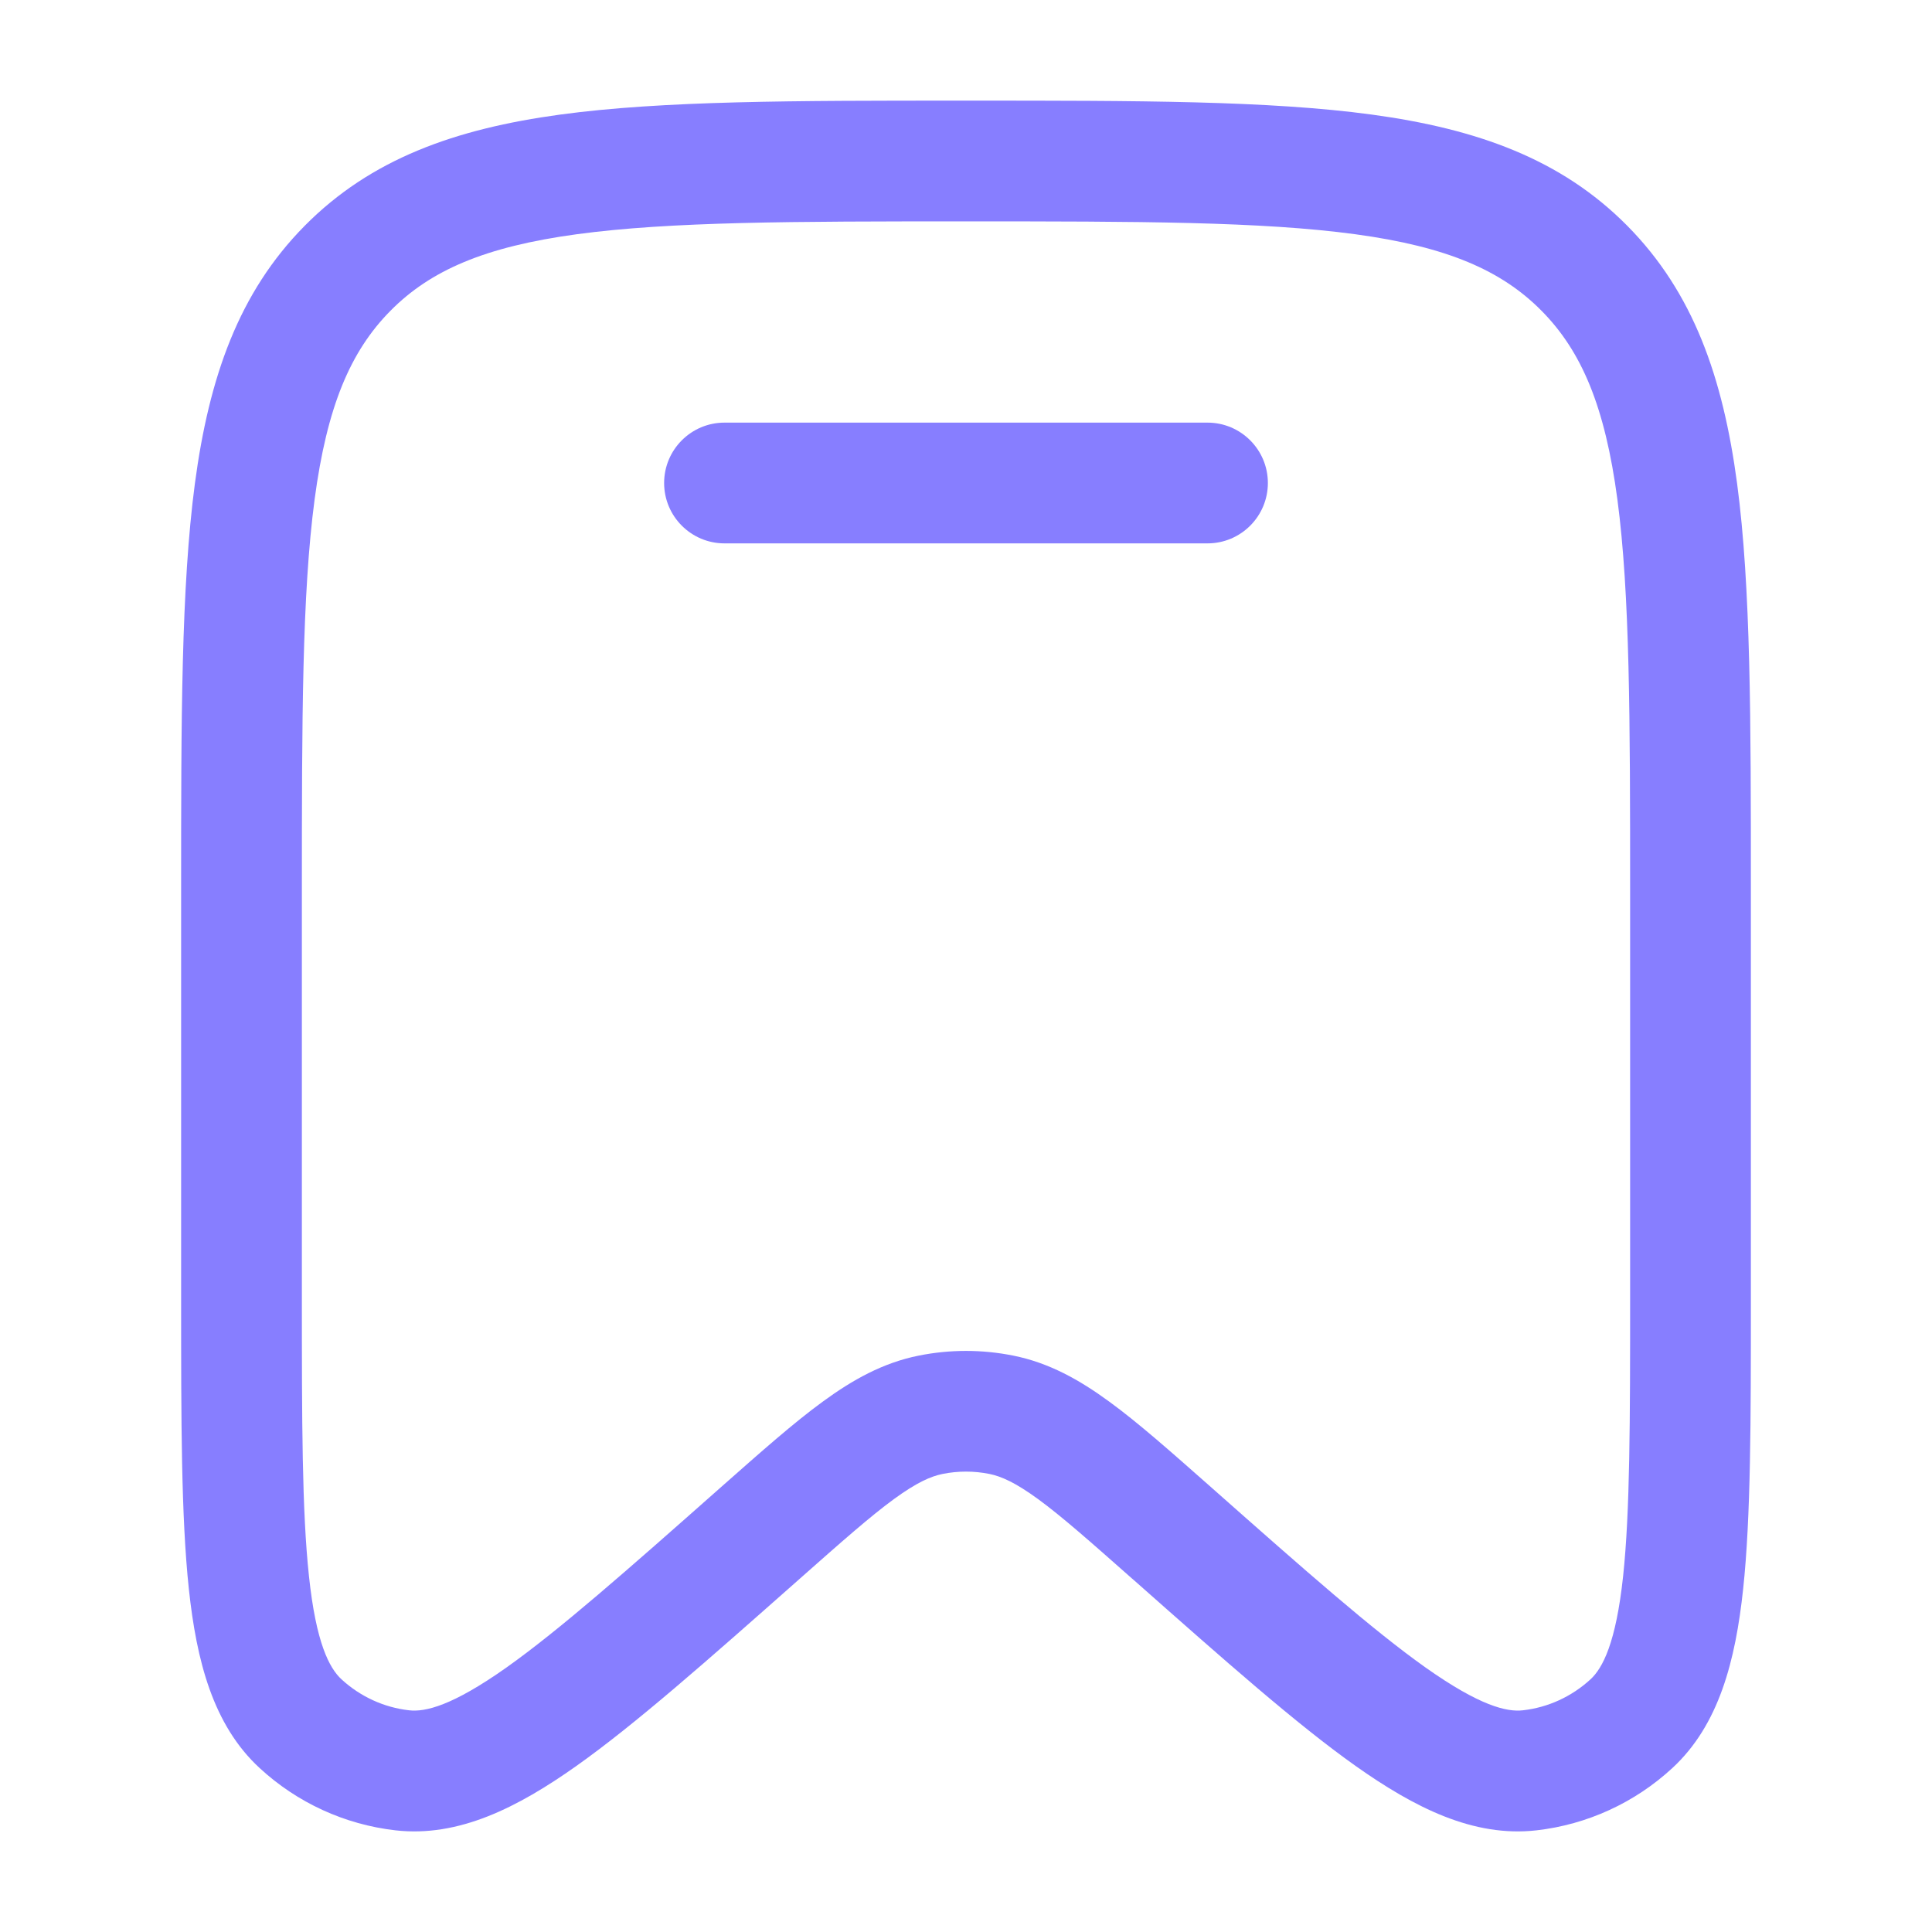
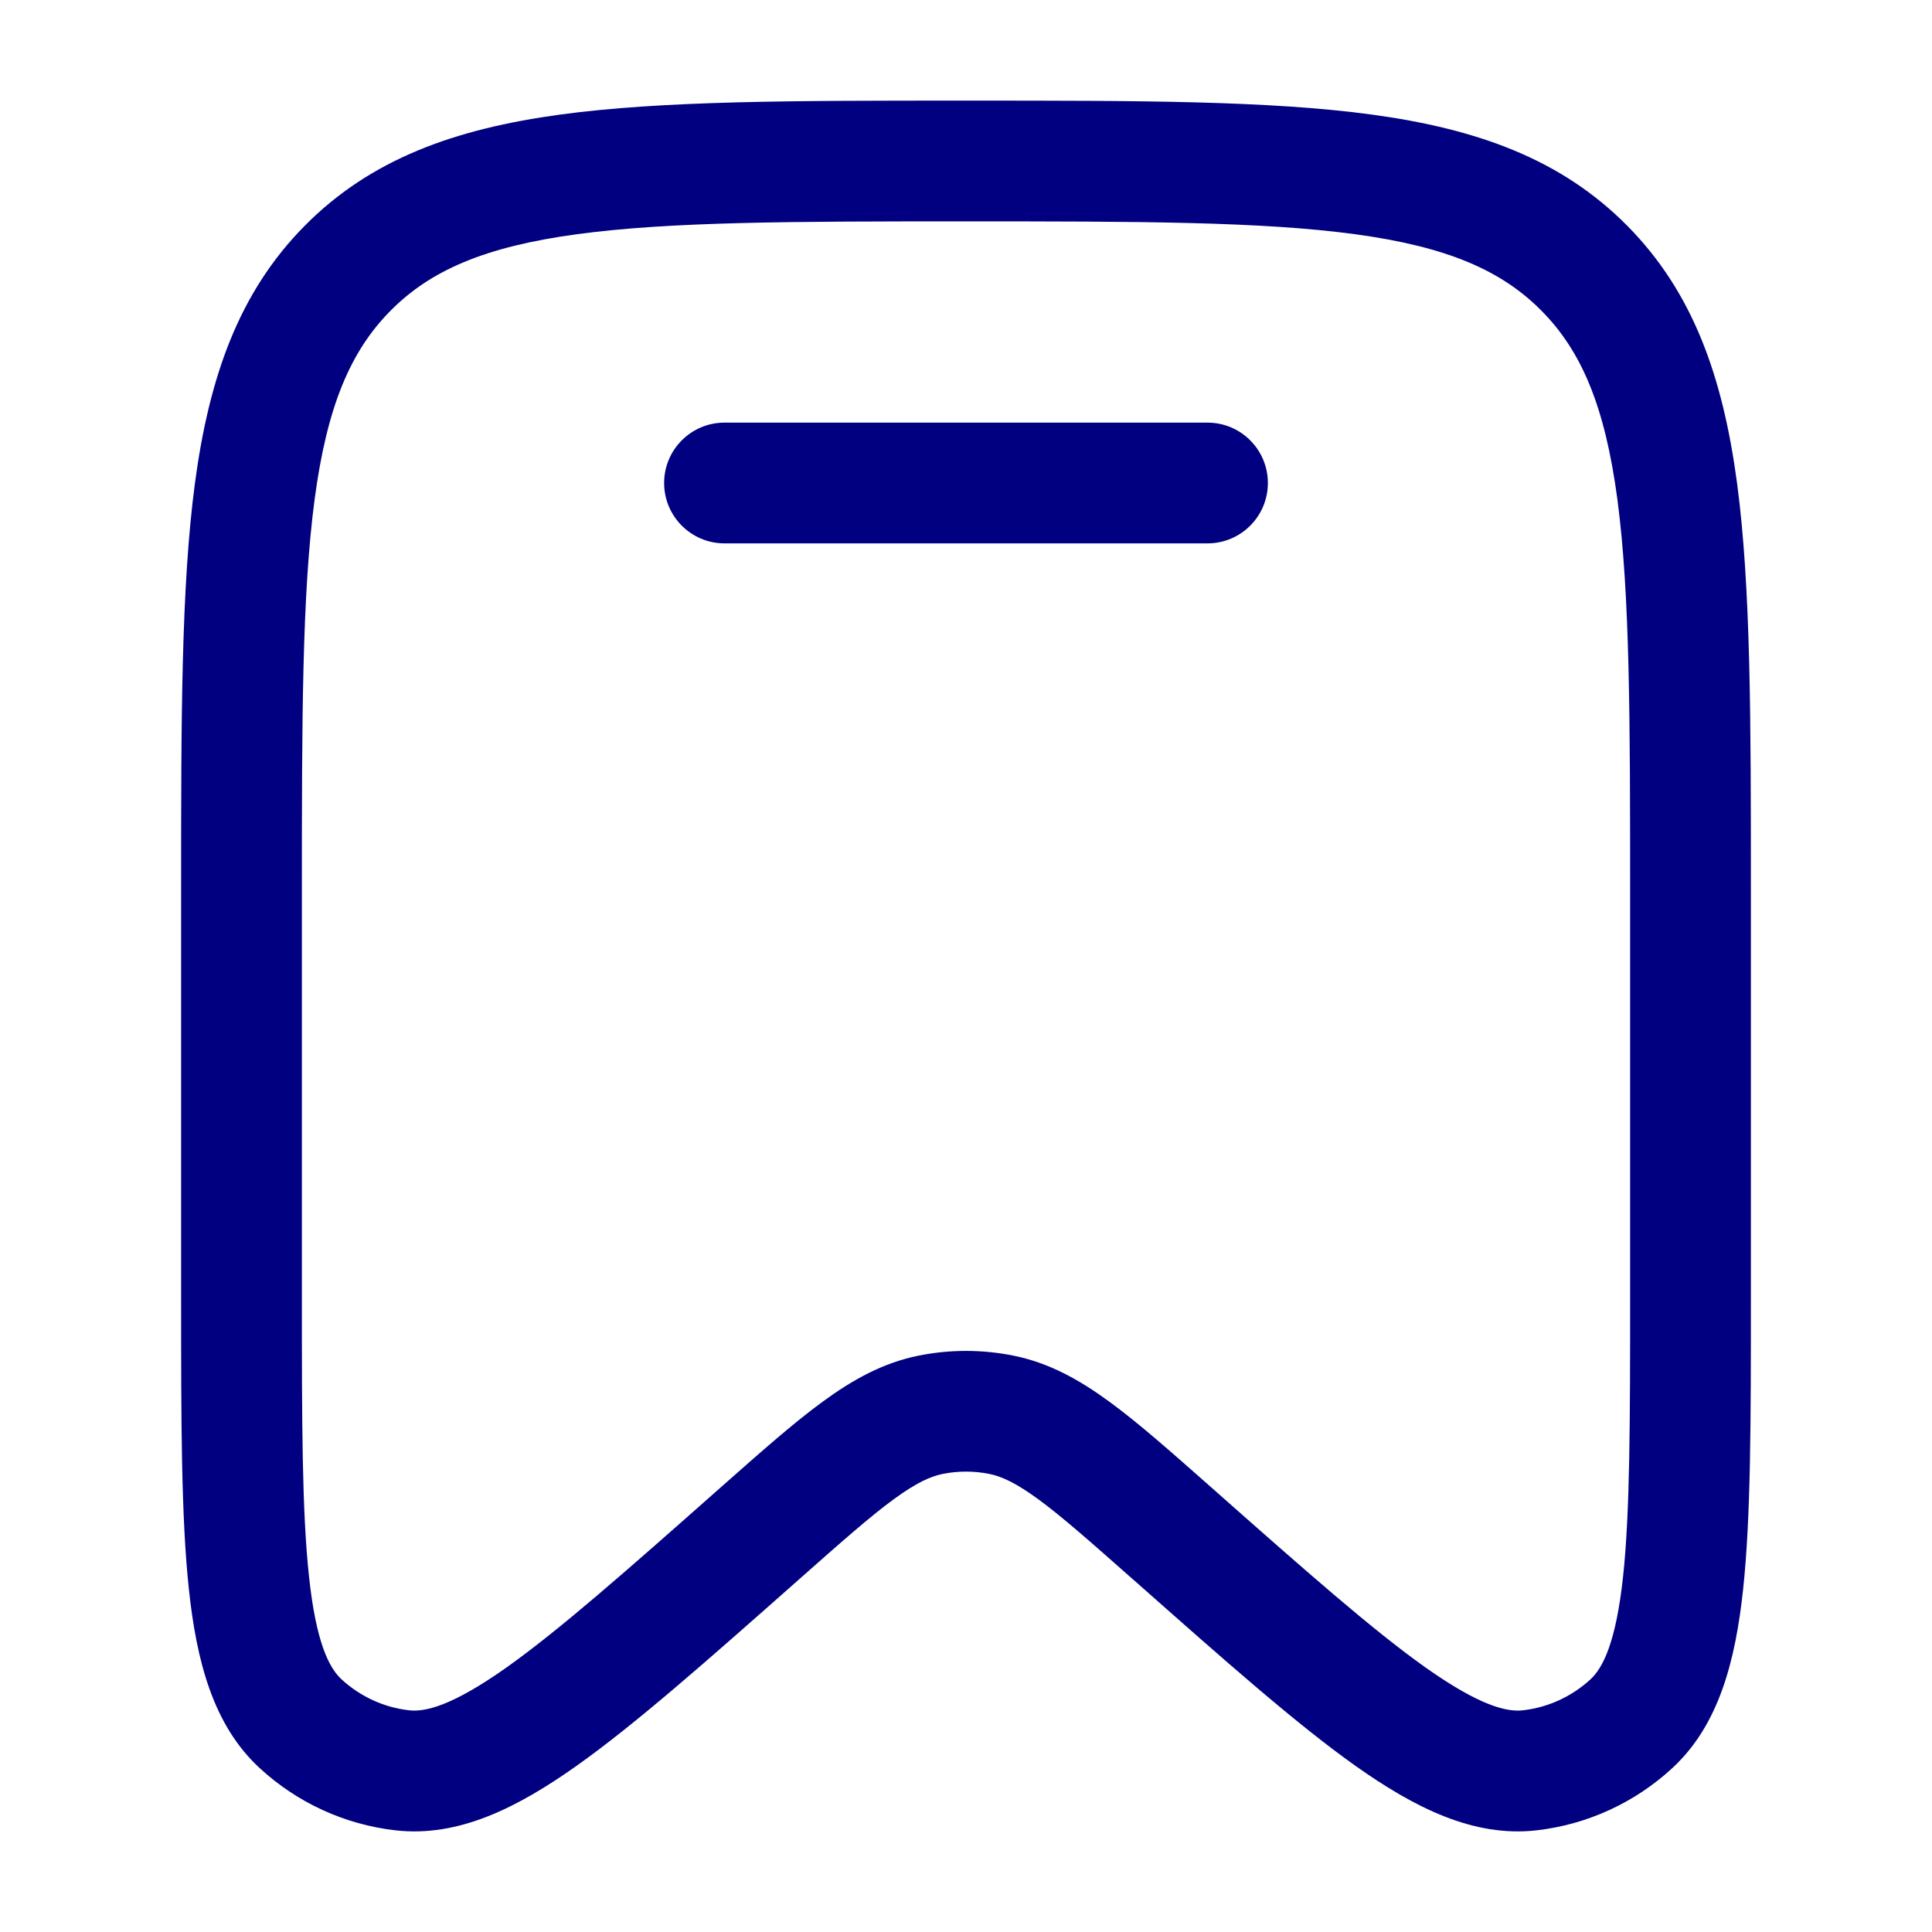
<svg xmlns="http://www.w3.org/2000/svg" width="24" height="24" viewBox="0 0 24 24" fill="none">
-   <path d="M9 5.25C8.586 5.25 8.25 5.586 8.25 6C8.25 6.414 8.586 6.75 9 6.75H15C15.414 6.75 15.75 6.414 15.75 6C15.75 5.586 15.414 5.25 15 5.25H9Z" fill="#877EFF" />
-   <path fill-rule="evenodd" clip-rule="evenodd" d="M11.943 1.25C9.87 1.25 8.237 1.25 6.961 1.423C5.651 1.601 4.606 1.975 3.785 2.805C2.965 3.634 2.597 4.687 2.421 6.007C2.25 7.296 2.25 8.945 2.25 11.041V16.139C2.25 17.647 2.25 18.84 2.346 19.739C2.441 20.627 2.644 21.428 3.226 21.964C3.692 22.394 4.282 22.665 4.912 22.737C5.699 22.827 6.434 22.451 7.159 21.938C7.892 21.419 8.781 20.632 9.903 19.64L9.939 19.608C10.459 19.148 10.811 18.837 11.105 18.622C11.389 18.415 11.562 18.34 11.708 18.31C11.901 18.271 12.099 18.271 12.292 18.31C12.438 18.34 12.611 18.415 12.895 18.622C13.189 18.837 13.541 19.148 14.061 19.608L14.098 19.64C15.219 20.632 16.108 21.419 16.841 21.938C17.566 22.451 18.301 22.827 19.088 22.737C19.718 22.665 20.308 22.394 20.774 21.964C21.355 21.428 21.559 20.627 21.654 19.739C21.75 18.84 21.75 17.647 21.75 16.139V11.041C21.75 8.945 21.75 7.295 21.579 6.007C21.403 4.687 21.035 3.634 20.215 2.805C19.394 1.975 18.349 1.601 17.039 1.423C15.763 1.25 14.13 1.25 12.057 1.25H11.943ZM4.851 3.86C5.348 3.358 6.023 3.065 7.163 2.91C8.326 2.752 9.857 2.75 12 2.75C14.143 2.75 15.674 2.752 16.837 2.91C17.977 3.065 18.652 3.358 19.149 3.86C19.647 4.363 19.938 5.048 20.092 6.205C20.248 7.383 20.25 8.932 20.25 11.098V16.091C20.25 17.657 20.249 18.77 20.163 19.579C20.074 20.409 19.91 20.72 19.758 20.861C19.524 21.076 19.23 21.211 18.918 21.246C18.718 21.269 18.384 21.192 17.708 20.714C17.05 20.247 16.221 19.516 15.055 18.484L15.029 18.461C14.541 18.03 14.137 17.672 13.78 17.412C13.407 17.139 13.031 16.929 12.588 16.84C12.2 16.762 11.8 16.762 11.412 16.84C10.969 16.929 10.593 17.139 10.22 17.412C9.863 17.672 9.459 18.03 8.971 18.461L8.945 18.484C7.779 19.516 6.95 20.247 6.292 20.714C5.616 21.192 5.282 21.269 5.082 21.246C4.77 21.211 4.476 21.076 4.242 20.861C4.09 20.72 3.926 20.409 3.838 19.579C3.751 18.77 3.75 17.657 3.75 16.091V11.098C3.75 8.932 3.752 7.383 3.908 6.205C4.062 5.048 4.353 4.363 4.851 3.86Z" fill="#877EFF" />
+   <path d="M9 5.25C8.586 5.25 8.25 5.586 8.25 6C8.25 6.414 8.586 6.75 9 6.75H15C15.414 6.75 15.75 6.414 15.75 6C15.75 5.586 15.414 5.25 15 5.25H9Z" fill="#000080" />
+   <path fill-rule="evenodd" clip-rule="evenodd" d="M11.943 1.25C9.87 1.25 8.237 1.25 6.961 1.423C5.651 1.601 4.606 1.975 3.785 2.805C2.965 3.634 2.597 4.687 2.421 6.007C2.25 7.296 2.25 8.945 2.25 11.041V16.139C2.25 17.647 2.25 18.84 2.346 19.739C2.441 20.627 2.644 21.428 3.226 21.964C3.692 22.394 4.282 22.665 4.912 22.737C5.699 22.827 6.434 22.451 7.159 21.938C7.892 21.419 8.781 20.632 9.903 19.64L9.939 19.608C10.459 19.148 10.811 18.837 11.105 18.622C11.389 18.415 11.562 18.34 11.708 18.31C11.901 18.271 12.099 18.271 12.292 18.31C12.438 18.34 12.611 18.415 12.895 18.622C13.189 18.837 13.541 19.148 14.061 19.608L14.098 19.64C15.219 20.632 16.108 21.419 16.841 21.938C17.566 22.451 18.301 22.827 19.088 22.737C19.718 22.665 20.308 22.394 20.774 21.964C21.355 21.428 21.559 20.627 21.654 19.739C21.75 18.84 21.75 17.647 21.75 16.139V11.041C21.75 8.945 21.75 7.295 21.579 6.007C21.403 4.687 21.035 3.634 20.215 2.805C19.394 1.975 18.349 1.601 17.039 1.423C15.763 1.25 14.13 1.25 12.057 1.25H11.943ZM4.851 3.86C5.348 3.358 6.023 3.065 7.163 2.91C8.326 2.752 9.857 2.75 12 2.75C14.143 2.75 15.674 2.752 16.837 2.91C17.977 3.065 18.652 3.358 19.149 3.86C19.647 4.363 19.938 5.048 20.092 6.205C20.248 7.383 20.25 8.932 20.25 11.098V16.091C20.25 17.657 20.249 18.77 20.163 19.579C20.074 20.409 19.91 20.72 19.758 20.861C19.524 21.076 19.23 21.211 18.918 21.246C18.718 21.269 18.384 21.192 17.708 20.714C17.05 20.247 16.221 19.516 15.055 18.484L15.029 18.461C14.541 18.03 14.137 17.672 13.78 17.412C13.407 17.139 13.031 16.929 12.588 16.84C12.2 16.762 11.8 16.762 11.412 16.84C10.969 16.929 10.593 17.139 10.22 17.412C9.863 17.672 9.459 18.03 8.971 18.461L8.945 18.484C7.779 19.516 6.95 20.247 6.292 20.714C5.616 21.192 5.282 21.269 5.082 21.246C4.77 21.211 4.476 21.076 4.242 20.861C4.09 20.72 3.926 20.409 3.838 19.579C3.751 18.77 3.75 17.657 3.75 16.091V11.098C3.75 8.932 3.752 7.383 3.908 6.205C4.062 5.048 4.353 4.363 4.851 3.86Z" fill="#000080" />
</svg>
